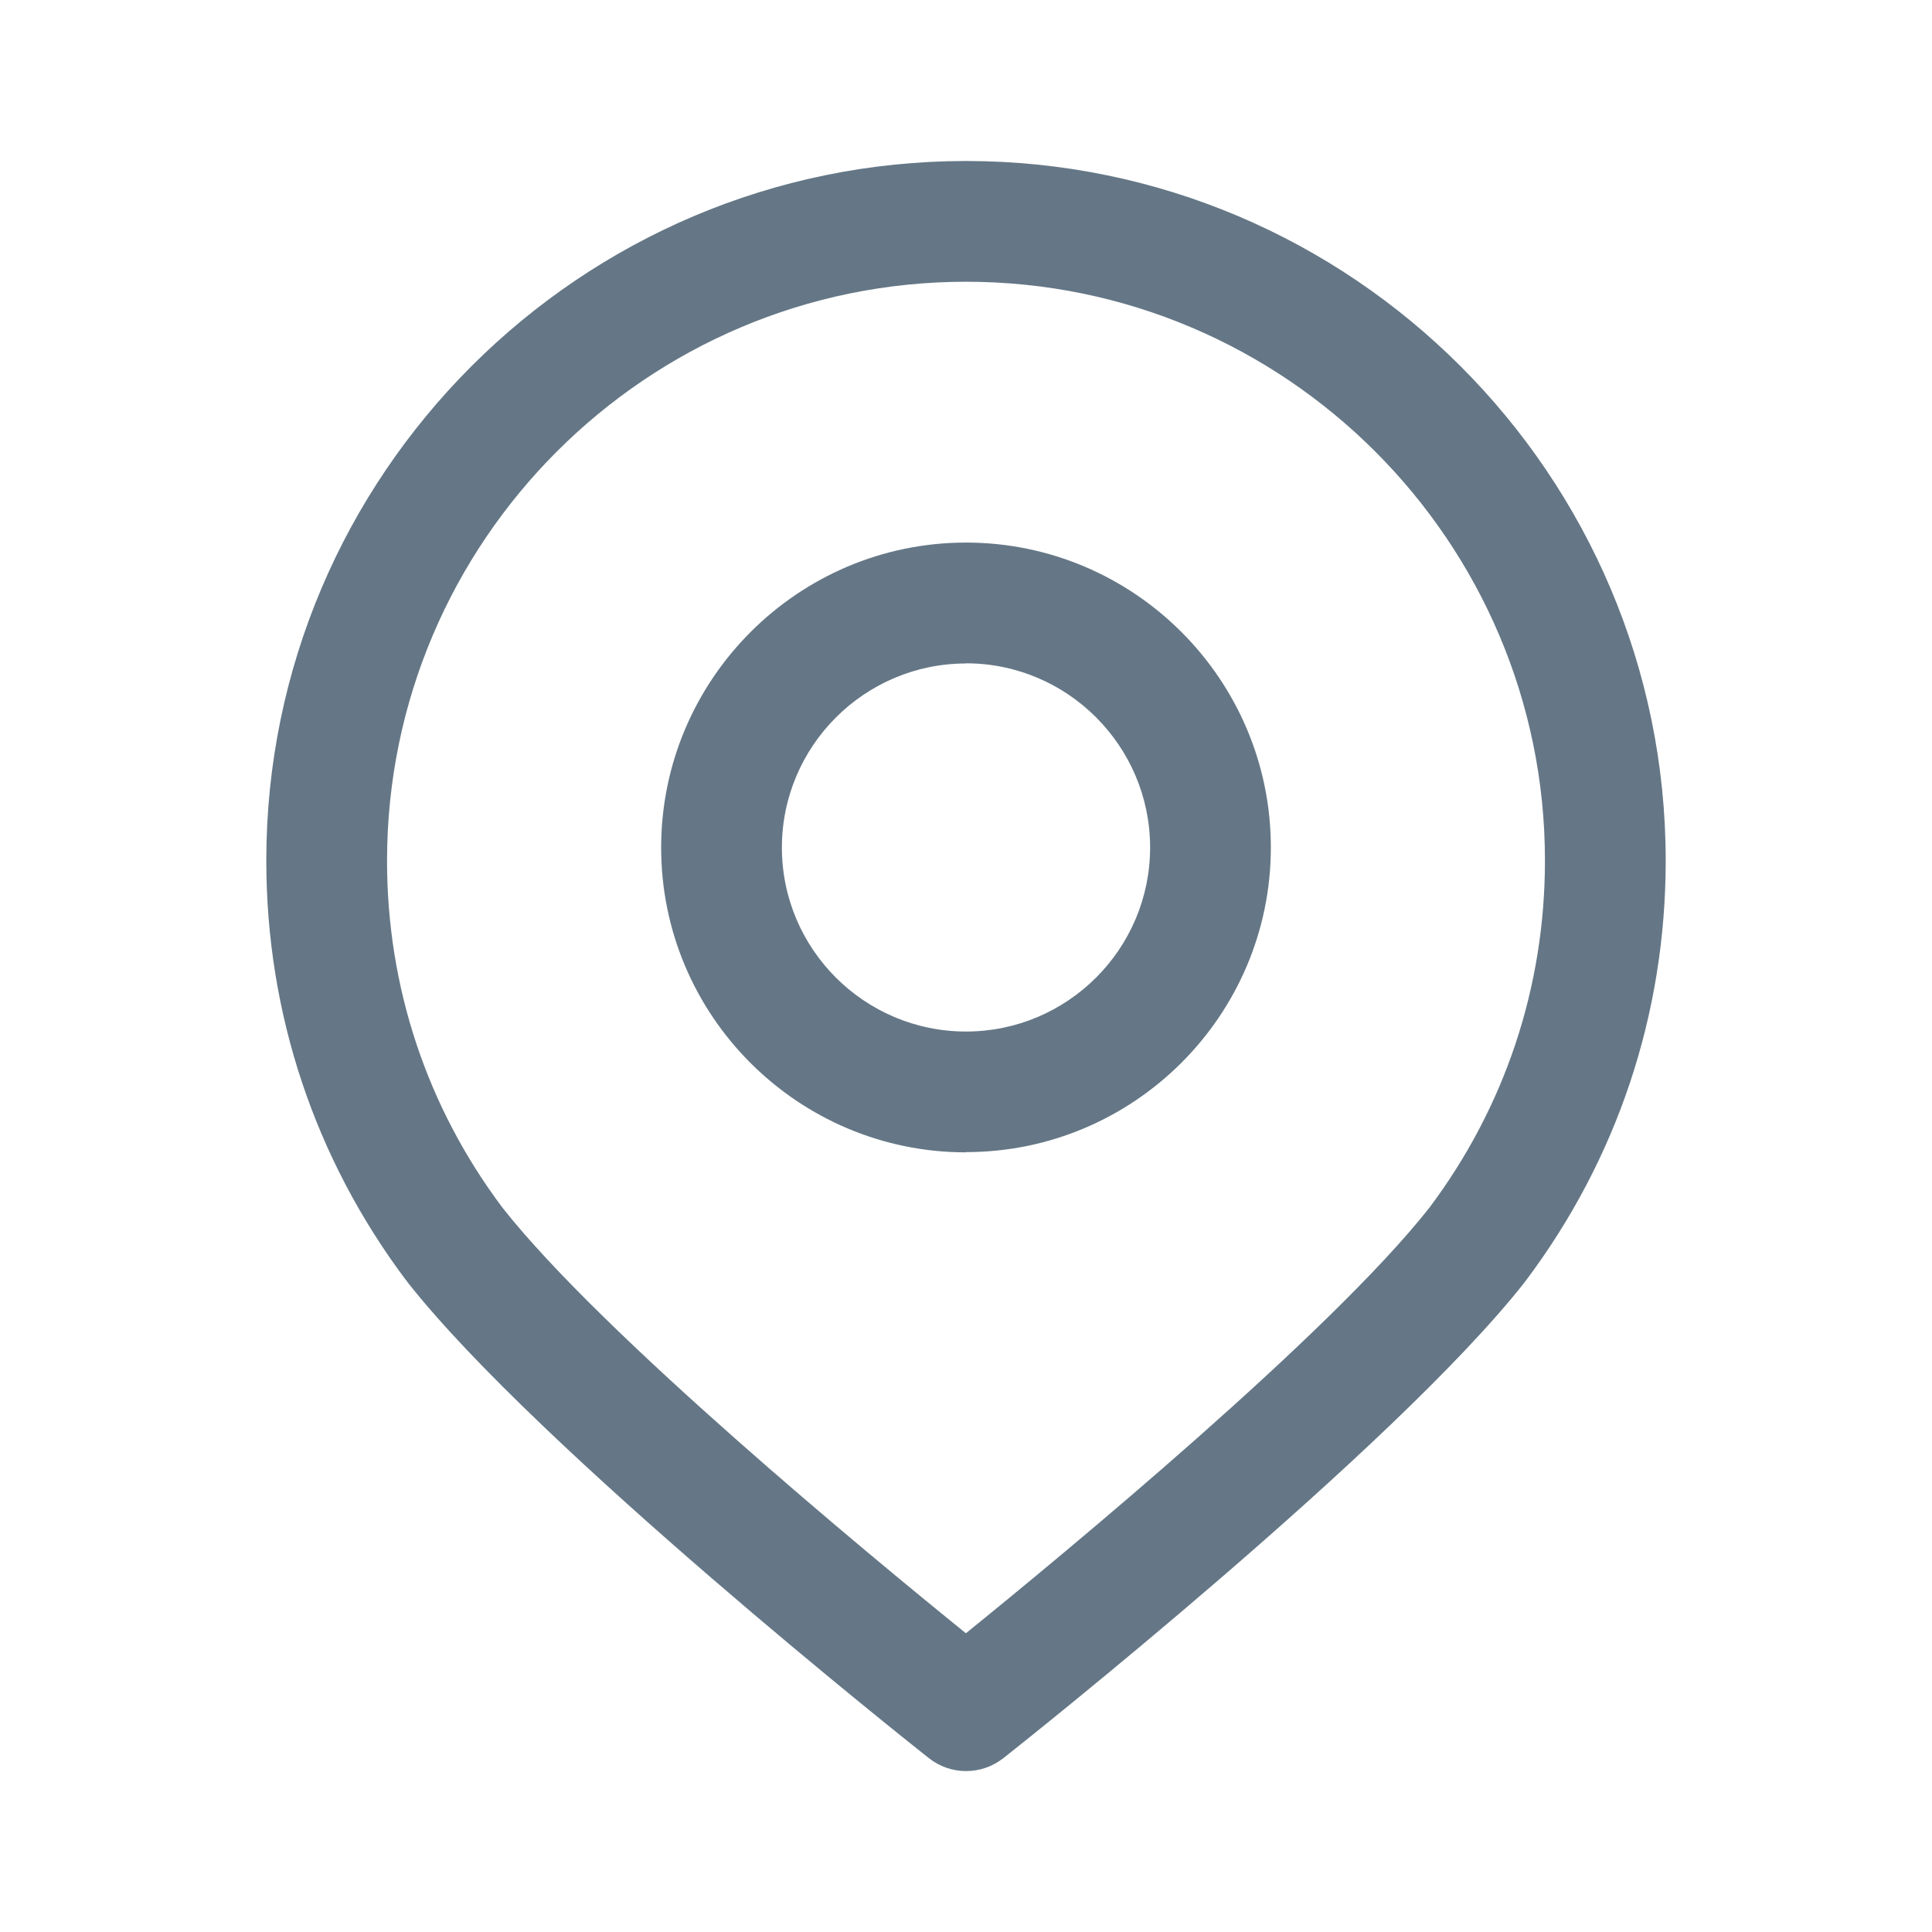
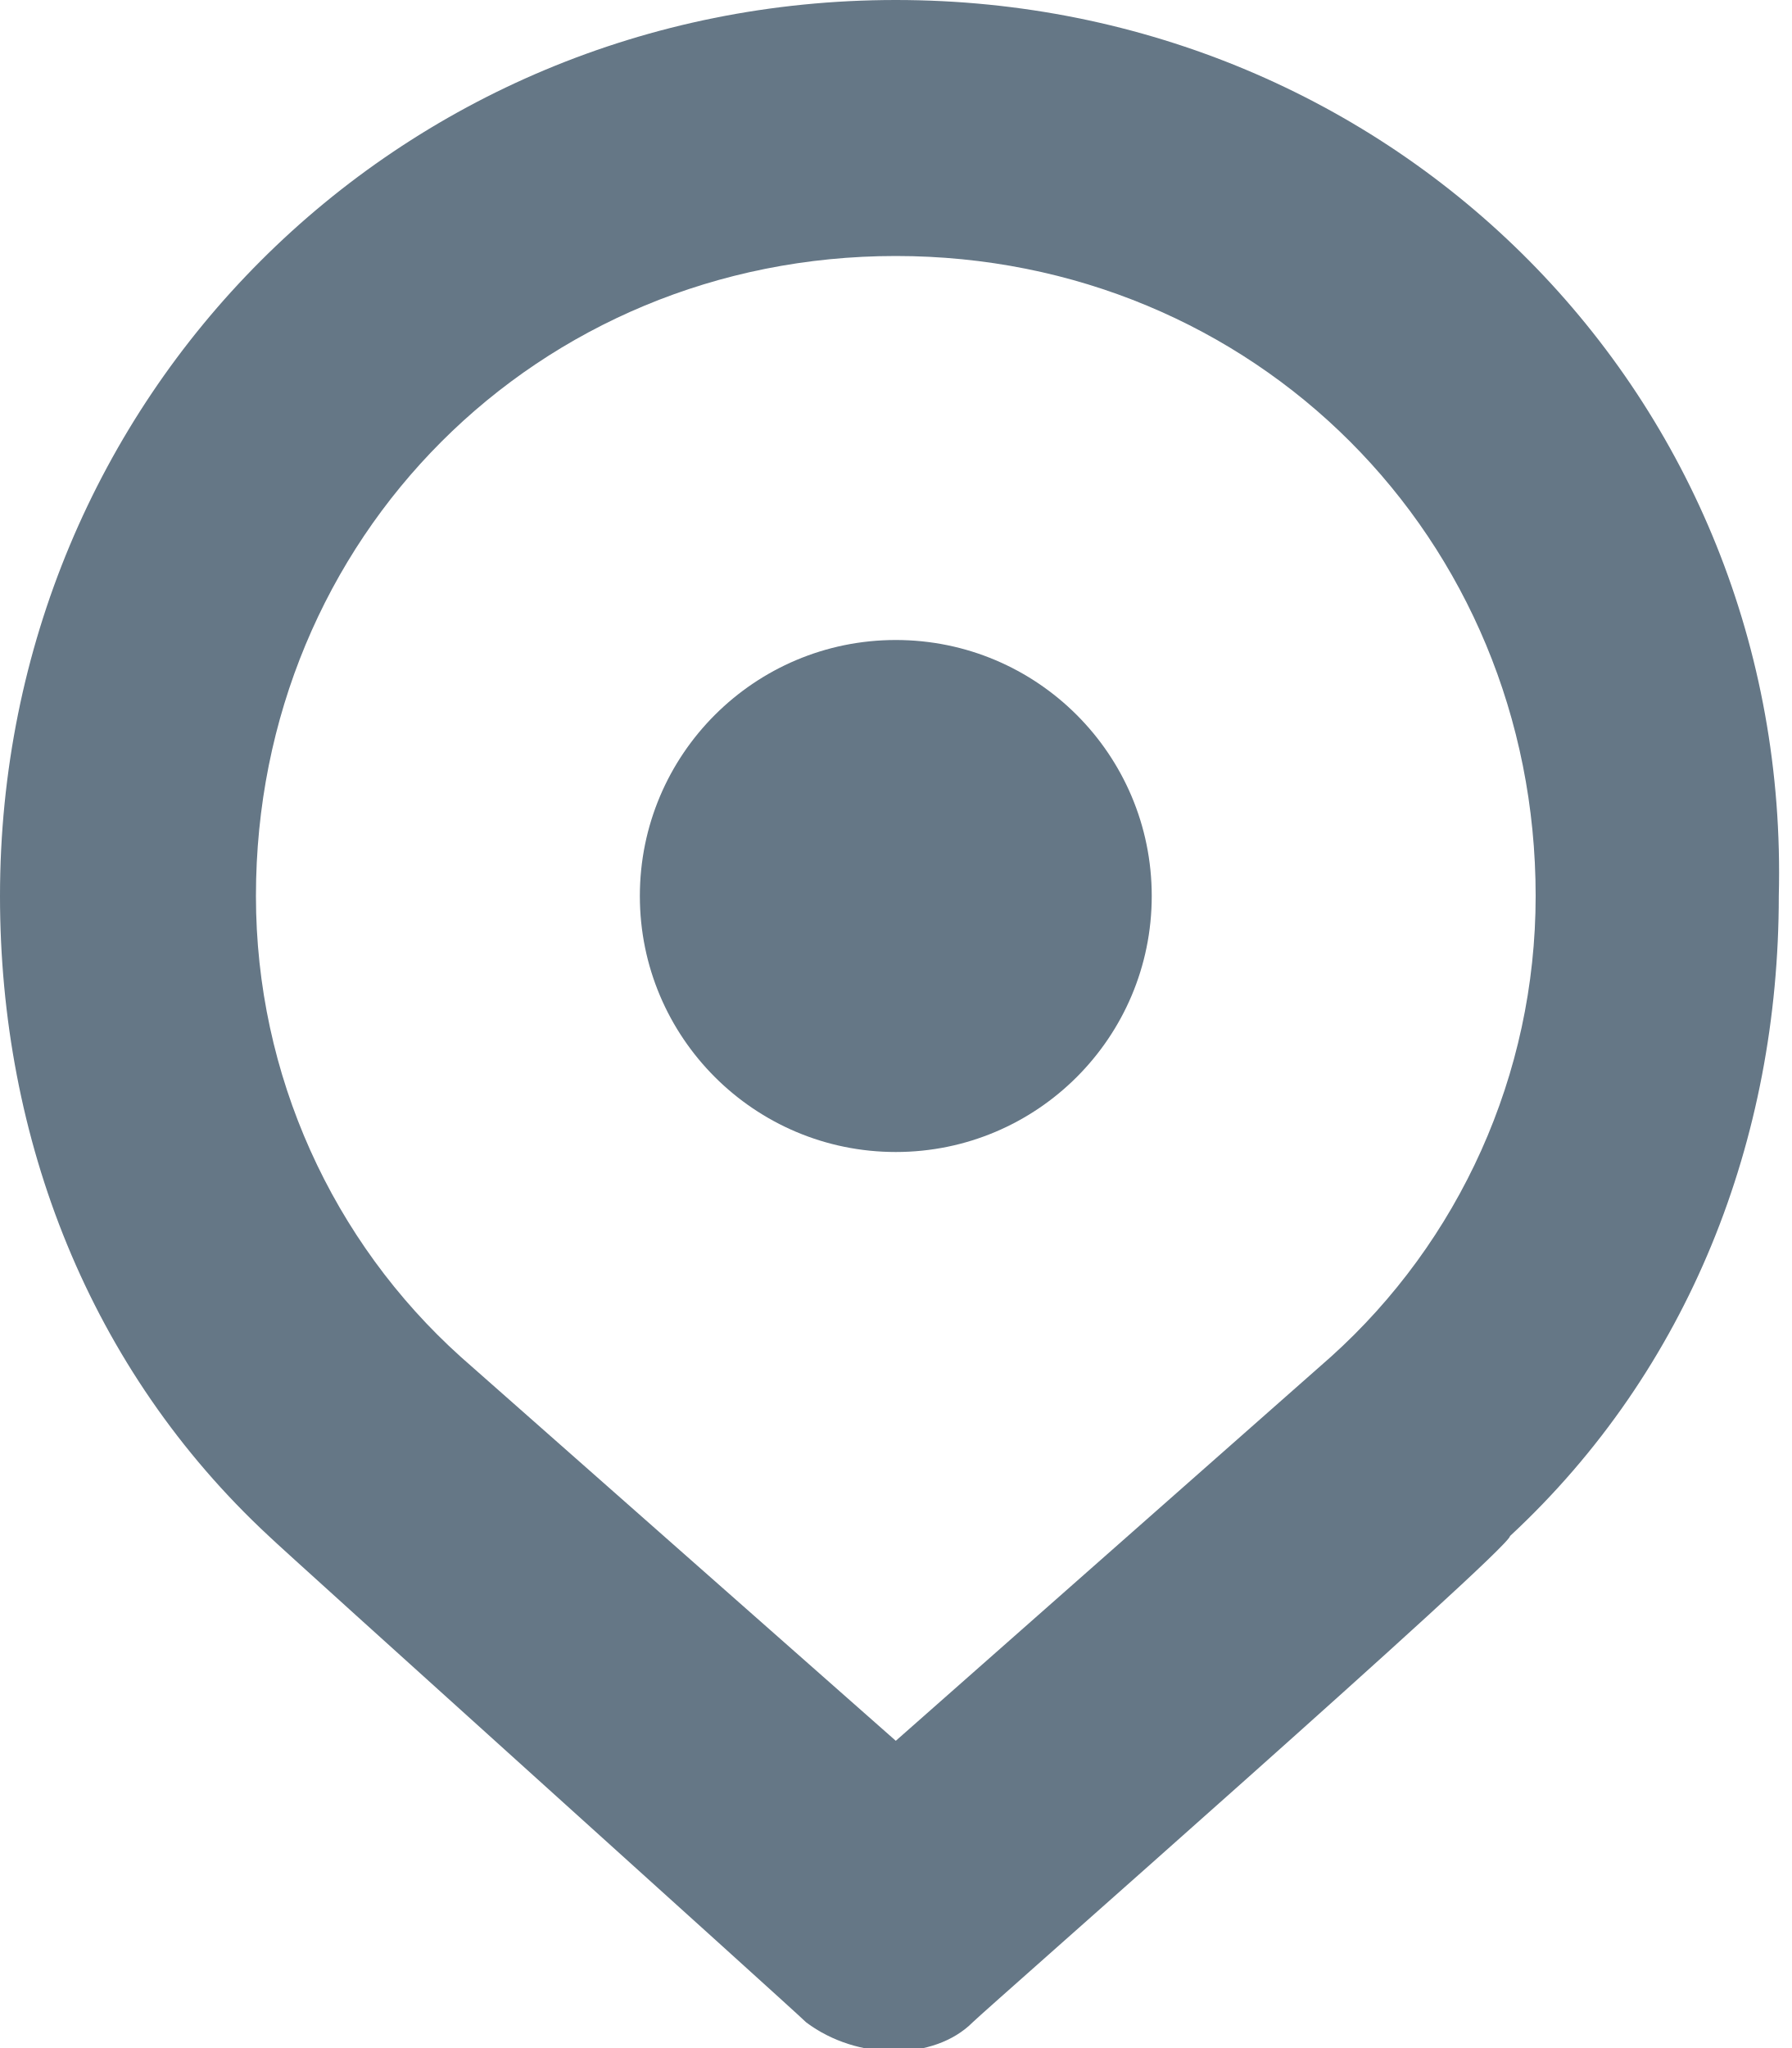
- <svg xmlns="http://www.w3.org/2000/svg" viewBox="0 0 24 24" width="19" height="19" class="r-1re7ezh r-4qtqp9 r-yyyyoo r-1xvli5t r-7o8qx1 r-dnmrzs r-bnwqim r-1plcrui r-lrvibr">
-   <g stroke="none" fill="#657786" stroke-width="1px">
-     <path d="M12 14.315c-2.088 0-3.787-1.698-3.787-3.786S9.913 6.74 12 6.74s3.787 1.7 3.787 3.787-1.7 3.785-3.787 3.785zm0-6.073c-1.26 0-2.287 1.026-2.287 2.287S10.74 12.814 12 12.814s2.287-1.025 2.287-2.286S13.26 8.24 12 8.24z" stroke="none" fill="#657786" stroke-width="1px" />
-     <path d="M20.692 10.69C20.692 5.9 16.792 2 12 2s-8.692 3.9-8.692 8.69c0 1.902.603 3.708 1.743 5.223l.003-.002.007.015c1.628 2.07 6.278 5.757 6.475 5.912.138.11.302.163.465.163.163 0 .327-.053.465-.162.197-.155 4.847-3.84 6.475-5.912l.007-.014.002.002c1.14-1.516 1.742-3.32 1.742-5.223zM12 20.29c-1.224-.99-4.52-3.715-5.756-5.285-.94-1.25-1.436-2.742-1.436-4.312C4.808 6.727 8.035 3.5 12 3.5s7.192 3.226 7.192 7.19c0 1.57-.497 3.062-1.436 4.313-1.236 1.57-4.532 4.294-5.756 5.285z" stroke="none" fill="#657786" stroke-width="1px" />
+ <svg xmlns="http://www.w3.org/2000/svg" width="14px" height="16px" viewBox="0 0 14 16" version="1.1">
+   <defs />
+   <g id="Page-1" stroke="none" stroke-width="1" fill="none" fill-rule="evenodd">
+     <g id="TWITTER-PROFILE-2018" transform="translate(-132, -692)" fill="#657786">
+       <g id="Profile" transform="translate(0, 341)">
+         <g id="Quick-informations" transform="translate(129, 350)">
+           <g id="Place" transform="translate(3, 0)">
+             <g id="Group" transform="translate(0, 1)">
+               <path d="M7,0 C3.1,0 0,3.1 0,7 C0,8.9 0.7,10.7 2.1,12 C2.2,12.1 6.2,15.7 6.3,15.8 C6.7,16.1 7.3,16.1 7.6,15.8 C7.7,15.7 11.8,12.1 11.8,12 C13.2,10.7 13.9,8.9 13.9,7 C14,3.1 10.9,0 7,0 Z M10.4,10.6 C10.4,10.6 10.4,10.7 10.4,10.6 L7,13.6 L3.6,10.6 C3.6,10.6 3.6,10.6 3.6,10.6 C2.6,9.7 2,8.4 2,7 C2,4.2 4.2,2 7,2 C9.8,2 12,4.2 12,7 C12,8.4 11.4,9.7 10.4,10.6 Z" id="Shape" fill-rule="nonzero" />
+               <circle id="Oval-3" cx="7" cy="7" r="2" />
+             </g>
+           </g>
+         </g>
+       </g>
+     </g>
  </g>
</svg>
